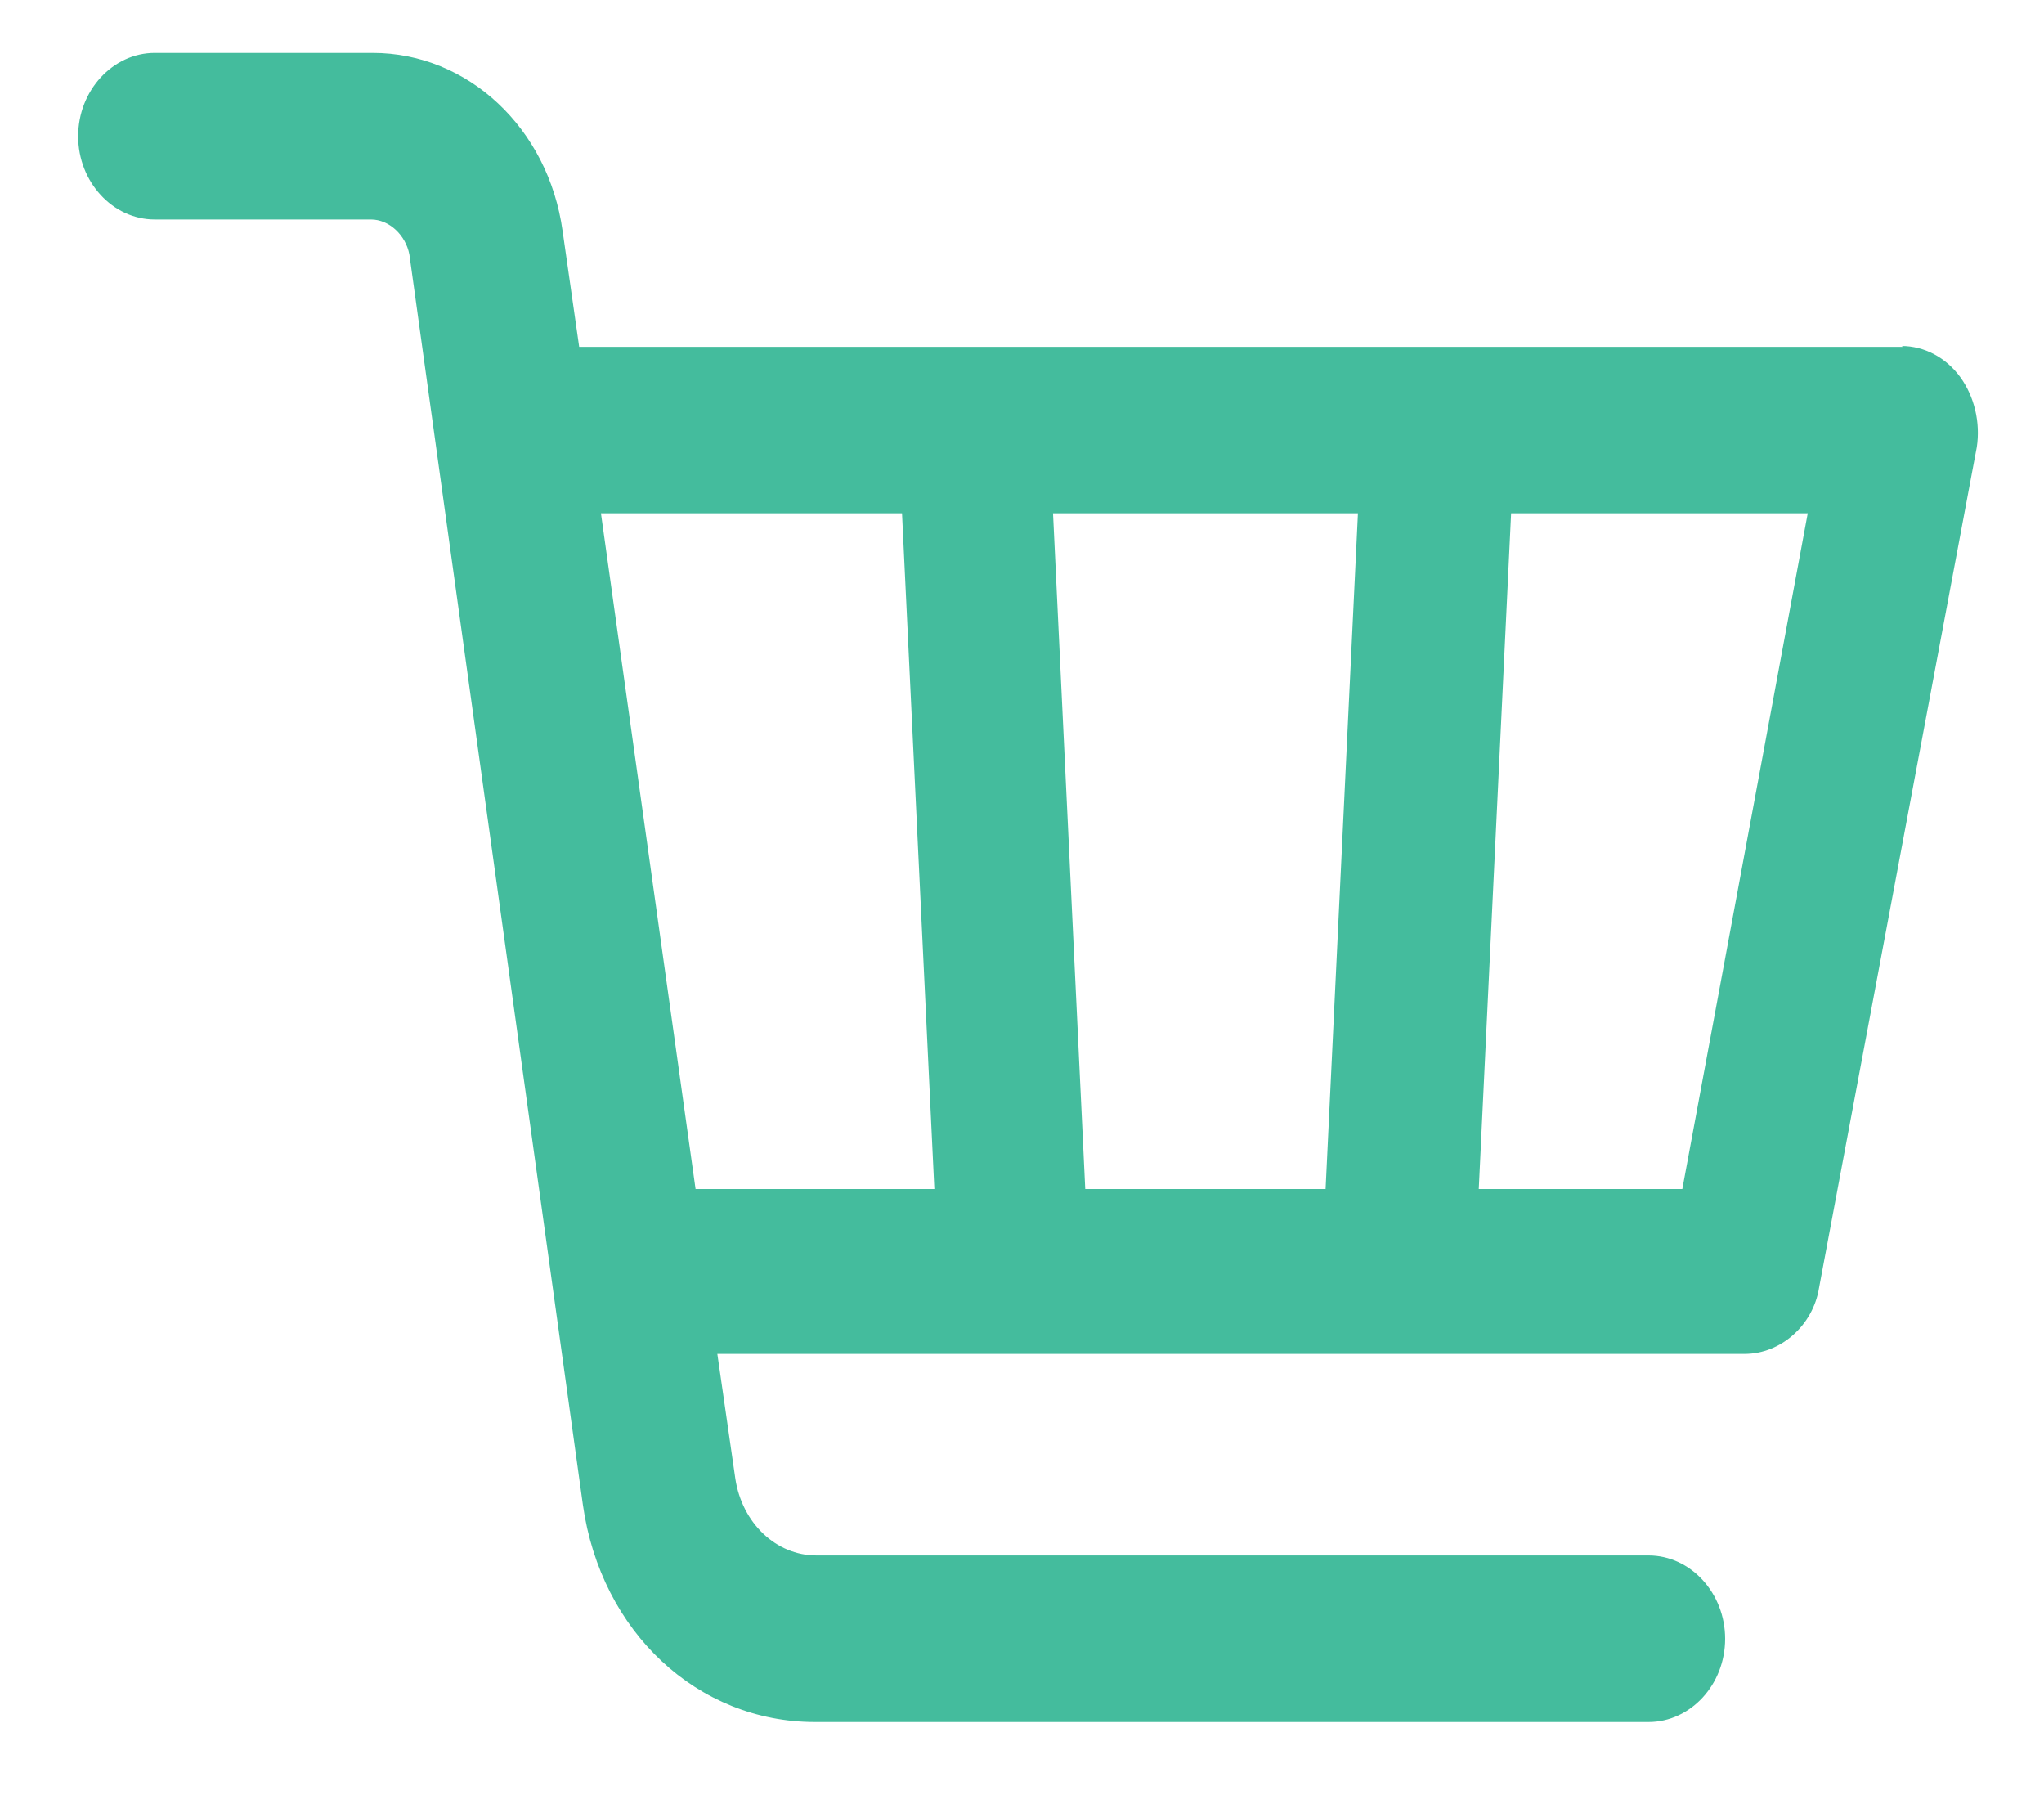
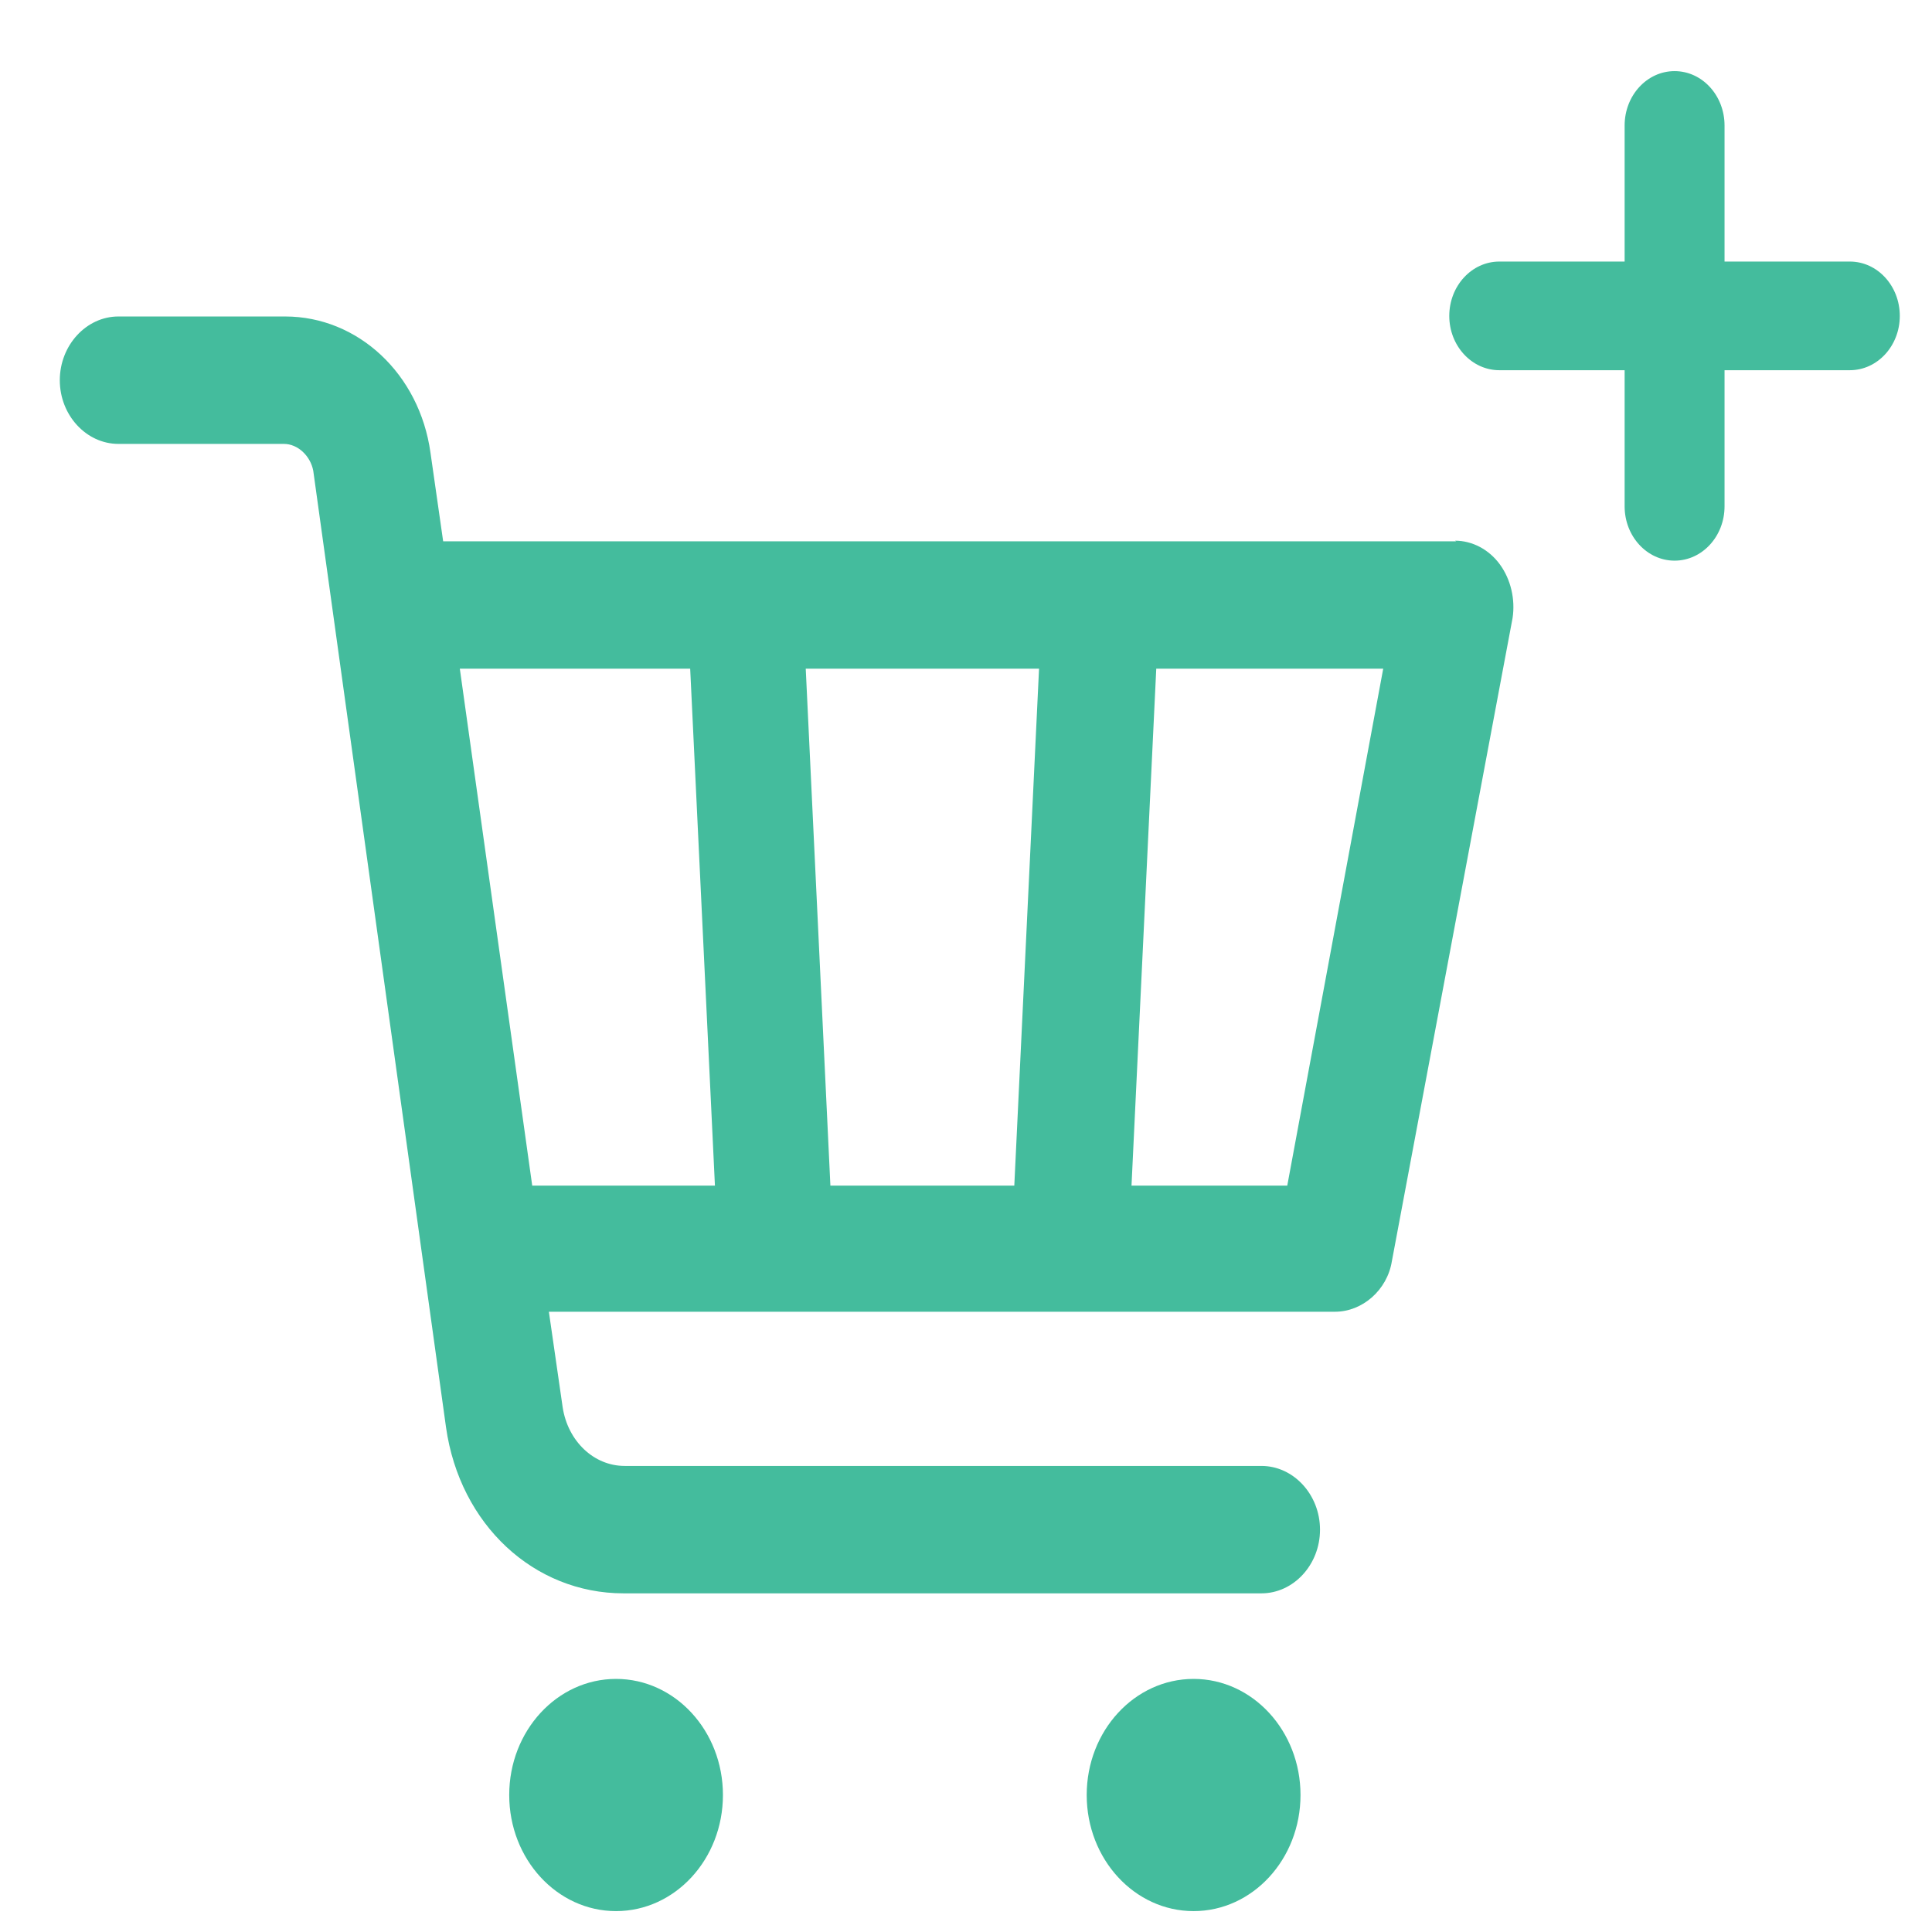
- <svg xmlns="http://www.w3.org/2000/svg" width="17" height="15" viewBox="0 0 17 15" fill="none">
-   <path d="M15.828 2.884H4.817L4.679 1.92C4.56 1.065 3.892 0.44 3.099 0.44H1.287C0.938 0.44 0.65 0.753 0.65 1.133C0.65 1.513 0.938 1.825 1.287 1.825H3.086C3.236 1.825 3.374 1.954 3.405 2.117L4.848 12.514C4.998 13.572 5.803 14.319 6.778 14.319H13.711C14.061 14.319 14.348 14.007 14.348 13.627C14.348 13.247 14.061 12.934 13.711 12.934H6.79C6.453 12.934 6.172 12.663 6.116 12.297L5.966 11.258H14.511C14.81 11.258 15.079 11.021 15.129 10.709L16.441 3.718C16.472 3.515 16.422 3.298 16.303 3.135C16.184 2.972 16.003 2.877 15.816 2.877L15.828 2.884ZM5.785 9.887L4.998 4.268H7.502L7.771 9.887H5.791H5.785ZM11.025 9.887H9.026L8.758 4.268H11.294L11.025 9.887ZM13.998 9.887H12.299L12.568 4.268H15.035L13.992 9.887H13.998Z" fill="#44BC9D" />
+ <svg xmlns="http://www.w3.org/2000/svg" width="21" height="21" viewBox="0 0 21 21" fill="none">
+   <path d="M20.107 2.843H18.745V1.364C18.745 1.038 18.502 0.773 18.202 0.773C17.902 0.773 17.659 1.038 17.659 1.364V2.843H16.297C15.997 2.843 15.753 3.108 15.753 3.434C15.753 3.759 15.997 4.024 16.297 4.024H17.659V5.504C17.659 5.829 17.902 6.094 18.202 6.094C18.502 6.094 18.745 5.829 18.745 5.504V4.024H20.107C20.407 4.024 20.65 3.759 20.65 3.434C20.65 3.108 20.407 2.843 20.107 2.843Z" fill="#44BC9D" />
+   <path d="M6.696 20.773C7.338 20.773 7.858 20.208 7.858 19.511C7.858 18.814 7.338 18.249 6.696 18.249C6.055 18.249 5.535 18.814 5.535 19.511C5.535 20.208 6.055 20.773 6.696 20.773Z" fill="#44BC9D" />
+   <path d="M12.974 20.773C13.615 20.773 14.136 20.208 14.136 19.511C14.136 18.814 13.615 18.249 12.974 18.249C12.332 18.249 11.812 18.814 11.812 19.511C11.812 20.208 12.332 20.773 12.974 20.773Z" fill="#44BC9D" />
+   <path d="M15.828 5.884H4.817L4.679 4.92C4.56 4.065 3.892 3.44 3.099 3.44H1.287C0.938 3.44 0.65 3.753 0.65 4.133C0.65 4.513 0.938 4.825 1.287 4.825H3.086C3.236 4.825 3.374 4.954 3.405 5.117L4.848 15.514C4.998 16.572 5.803 17.319 6.778 17.319H13.711C14.061 17.319 14.348 17.007 14.348 16.627C14.348 16.247 14.061 15.934 13.711 15.934H6.79C6.453 15.934 6.172 15.663 6.116 15.297L5.966 14.258H14.511C14.81 14.258 15.079 14.021 15.129 13.709L16.441 6.718C16.472 6.515 16.422 6.298 16.303 6.135C16.184 5.972 16.003 5.877 15.816 5.877L15.828 5.884ZM5.785 12.887L4.998 7.268H7.502L7.771 12.887H5.791H5.785ZM11.025 12.887H9.026L8.758 7.268H11.294L11.025 12.887ZM13.998 12.887H12.299L12.568 7.268H15.035L13.992 12.887H13.998Z" fill="#44BC9D" />
</svg>
